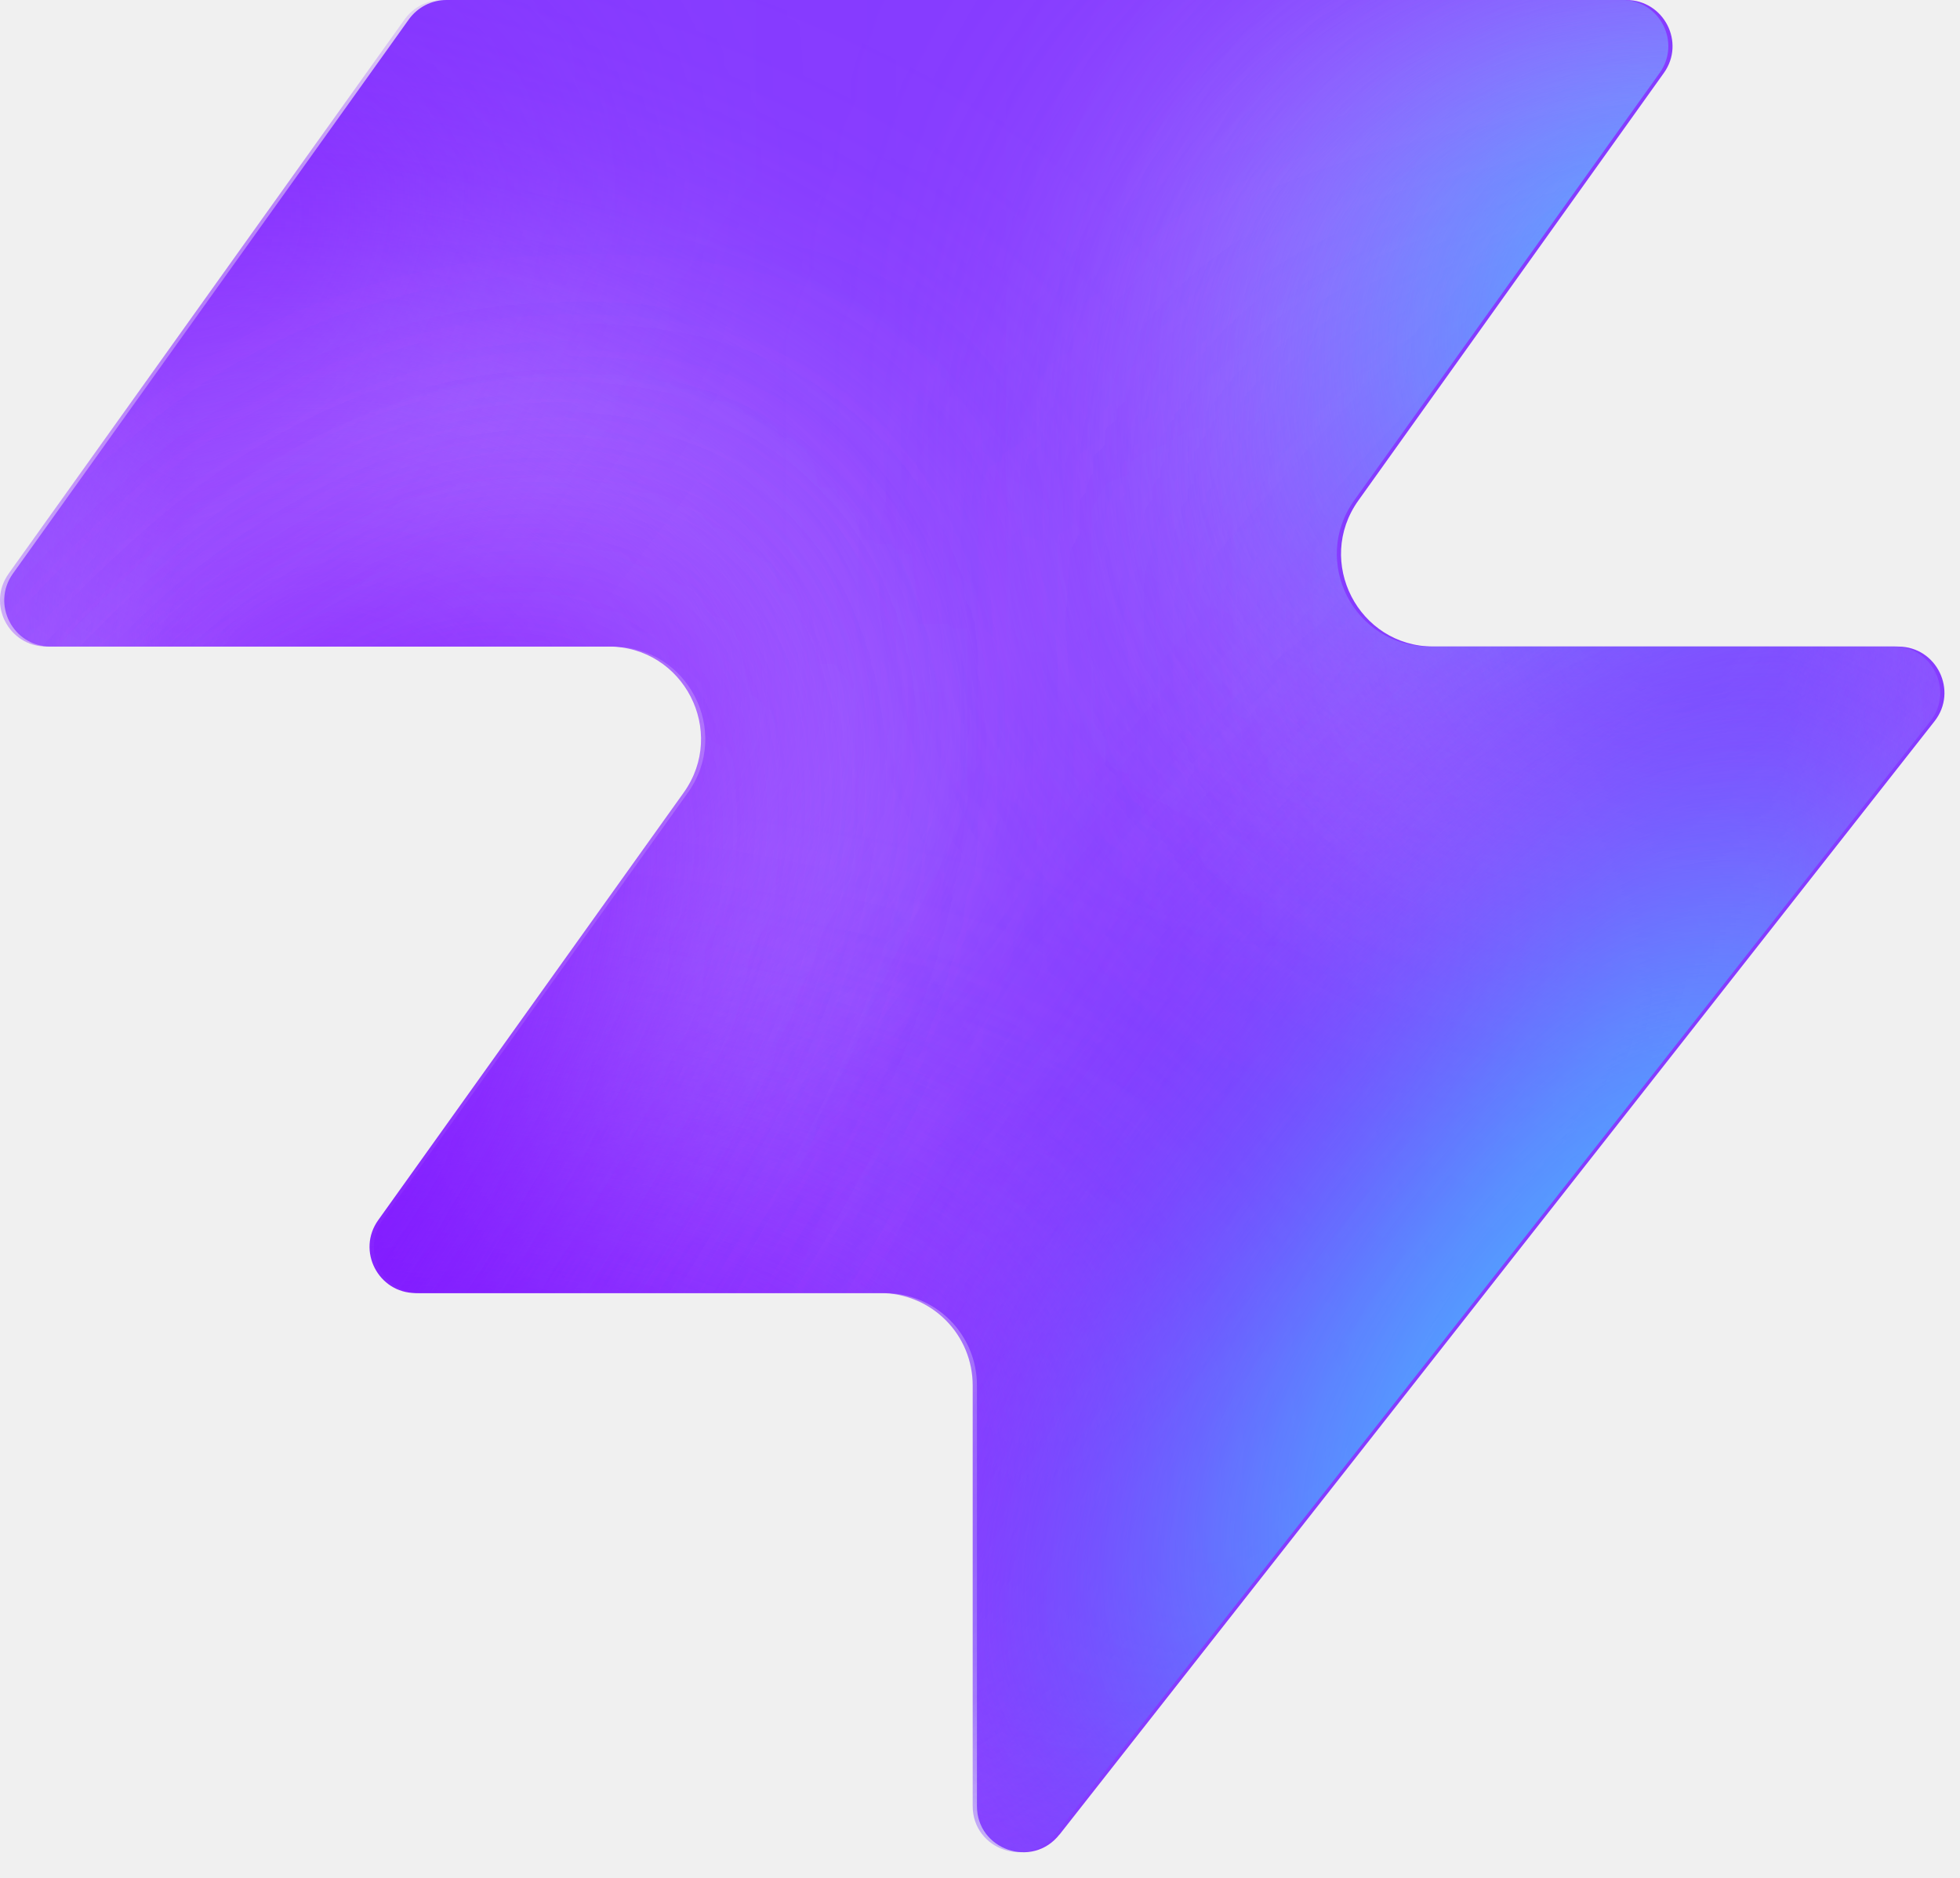
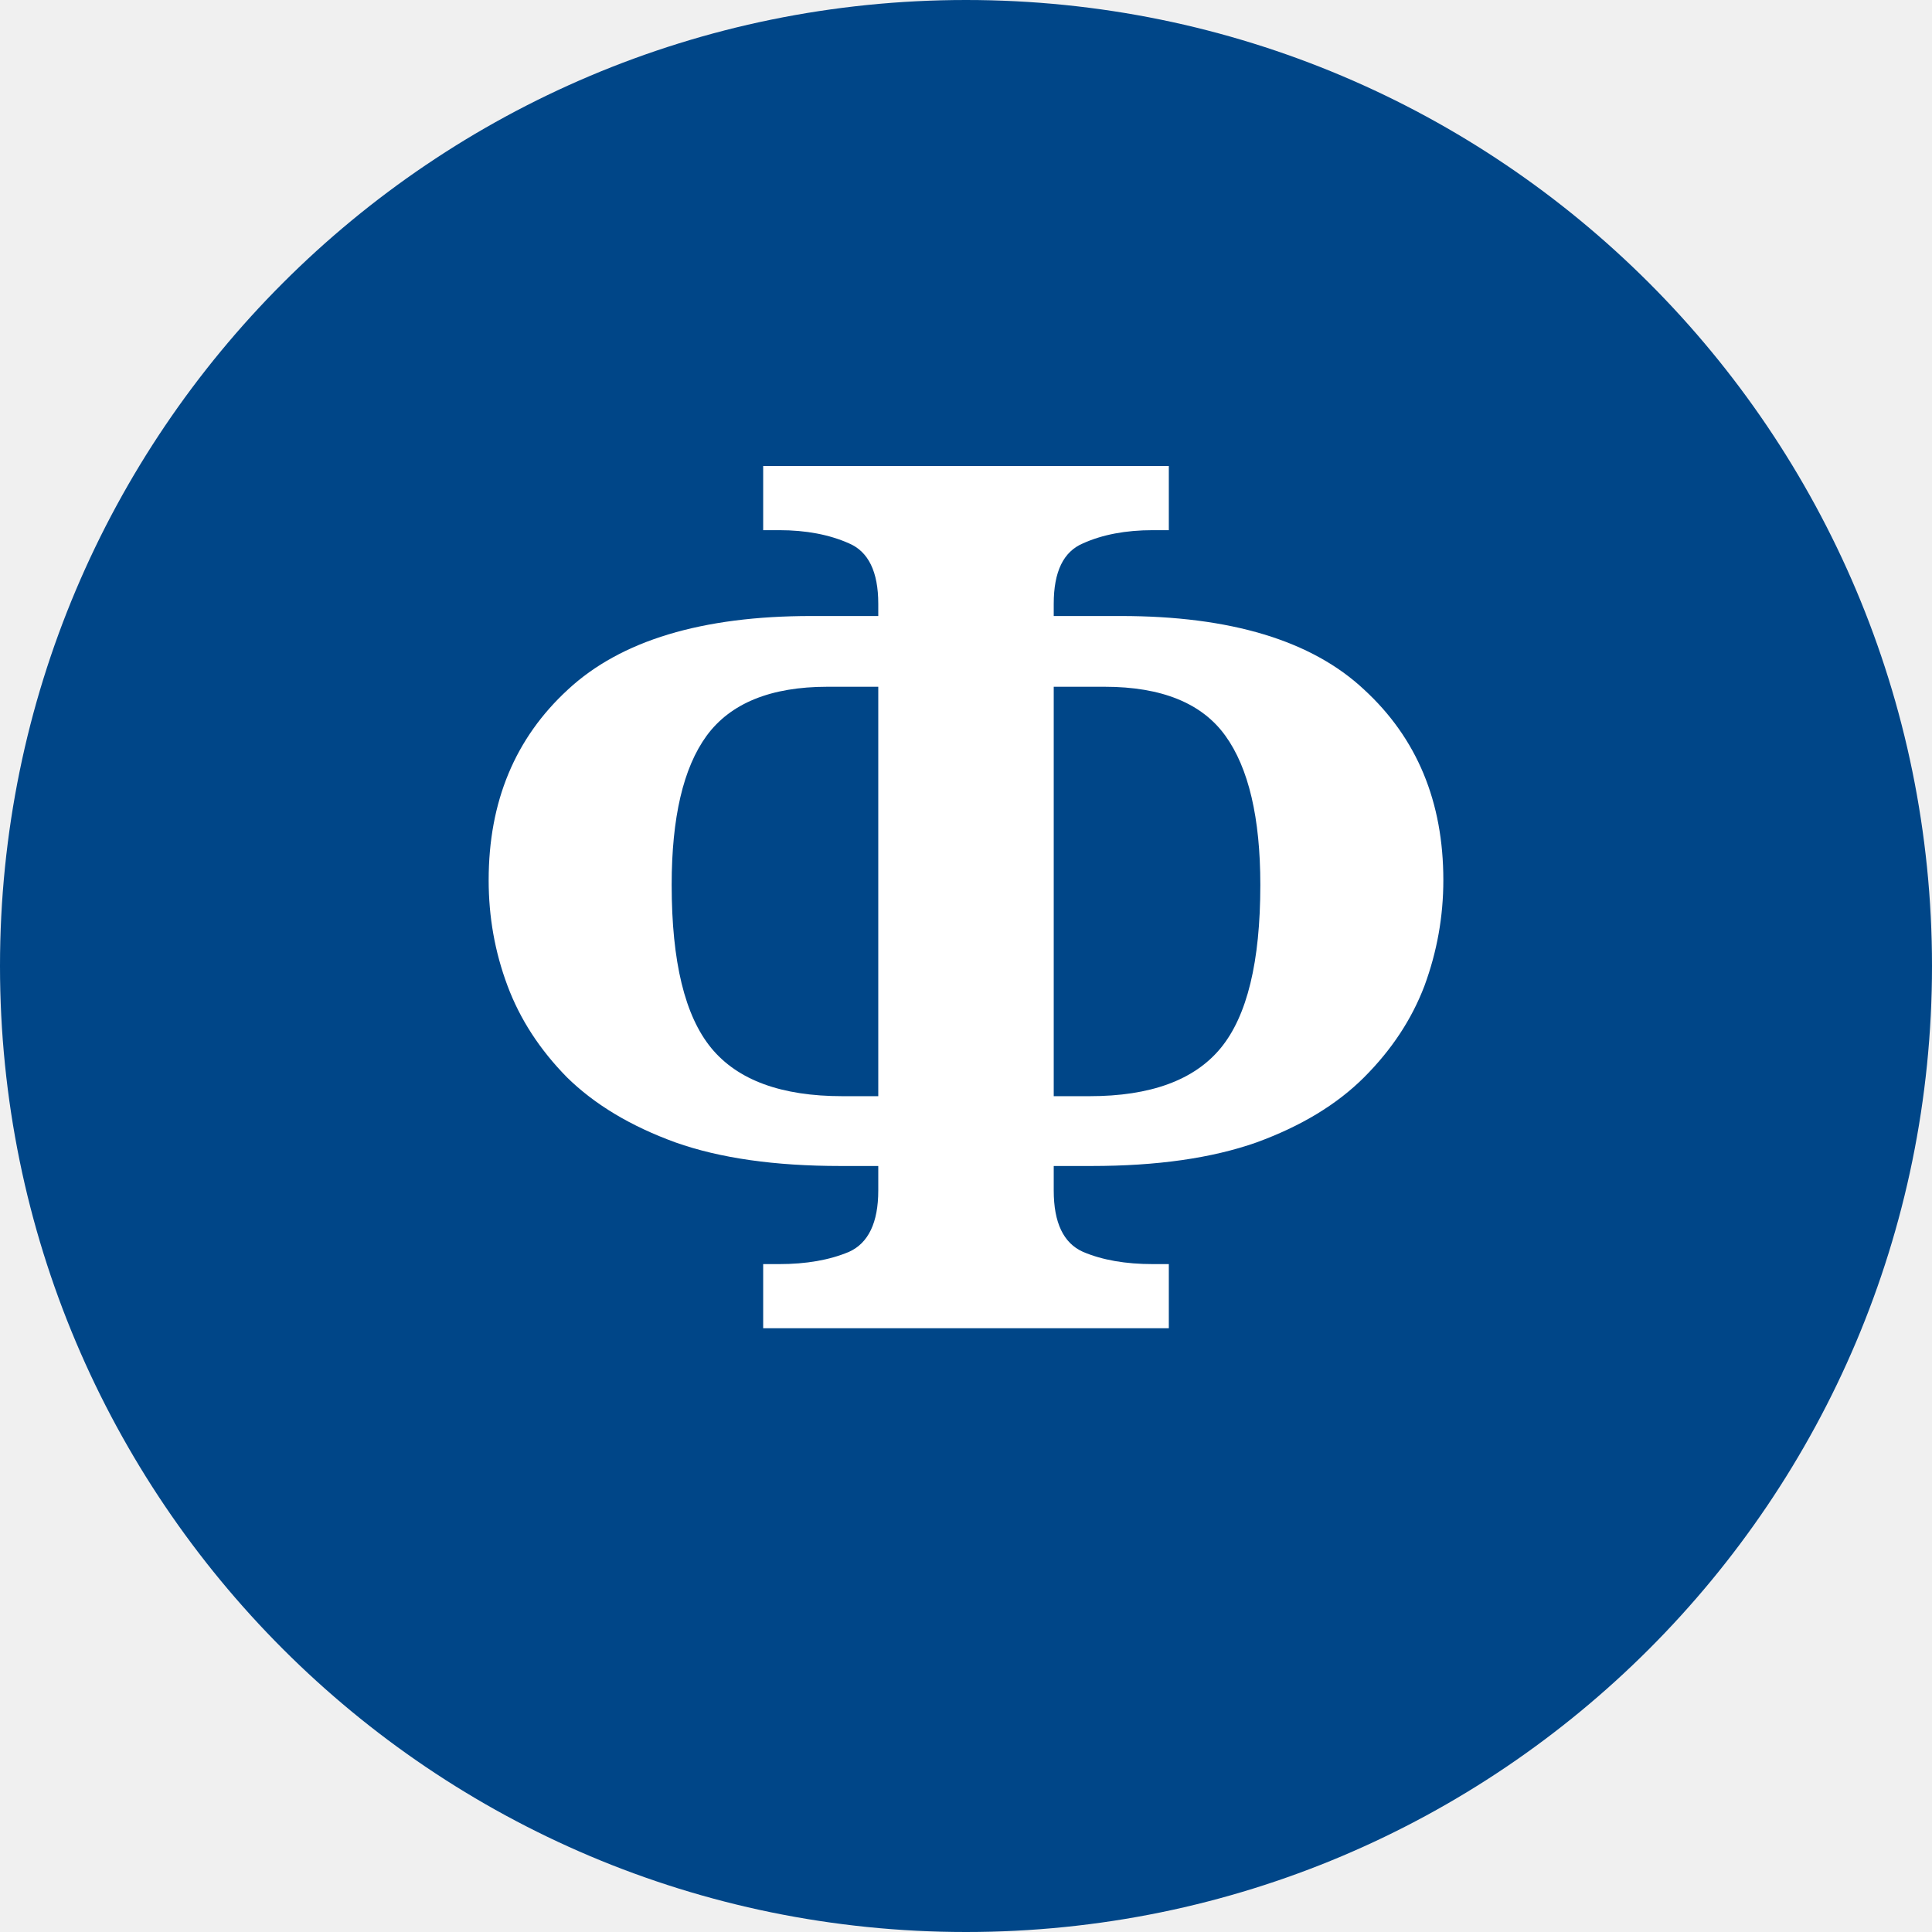
- <svg xmlns="http://www.w3.org/2000/svg" width="48" height="46" fill="none" viewBox="0 0 48 46">
-   <path fill="#863bff" d="M25.946 44.938c-.664.845-2.021.375-2.021-.698V33.937a2.26 2.26 0 0 0-2.262-2.262H10.287c-.92 0-1.456-1.04-.92-1.788l7.48-10.471c1.07-1.497 0-3.578-1.842-3.578H1.237c-.92 0-1.456-1.04-.92-1.788L10.013.474c.214-.297.556-.474.92-.474h28.894c.92 0 1.456 1.04.92 1.788l-7.48 10.471c-1.07 1.498 0 3.579 1.842 3.579h11.377c.943 0 1.473 1.088.89 1.83L25.947 44.94z" style="fill:#863bff;fill:color(display-p3 .525 .23 1);fill-opacity:1" />
-   <mask id="a" width="48" height="46" x="0" y="0" maskUnits="userSpaceOnUse" style="mask-type:alpha">
-     <path fill="#000" d="M25.842 44.938c-.664.844-2.021.375-2.021-.698V33.937a2.26 2.26 0 0 0-2.262-2.262H10.183c-.92 0-1.456-1.04-.92-1.788l7.48-10.471c1.07-1.498 0-3.579-1.842-3.579H1.133c-.92 0-1.456-1.04-.92-1.787L9.91.473c.214-.297.556-.474.92-.474h28.894c.92 0 1.456 1.04.92 1.788l-7.48 10.471c-1.07 1.498 0 3.578 1.842 3.578h11.377c.943 0 1.473 1.088.89 1.832L25.843 44.94z" style="fill:#000;fill-opacity:1" />
-   </mask>
-   <g mask="url(#a)">
-     <g filter="url(#b)">
-       <ellipse cx="5.508" cy="14.704" fill="#ede6ff" rx="5.508" ry="14.704" style="fill:#ede6ff;fill:color(display-p3 .927 .903 1);fill-opacity:1" transform="matrix(.00324 1 1 -.00324 -4.47 31.516)" />
-     </g>
-     <g filter="url(#c)">
-       <ellipse cx="10.399" cy="29.851" fill="#ede6ff" rx="10.399" ry="29.851" style="fill:#ede6ff;fill:color(display-p3 .927 .903 1);fill-opacity:1" transform="matrix(.00324 1 1 -.00324 -39.328 7.883)" />
-     </g>
-     <g filter="url(#d)">
-       <ellipse cx="5.508" cy="30.487" fill="#7e14ff" rx="5.508" ry="30.487" style="fill:#7e14ff;fill:color(display-p3 .492 .077 1);fill-opacity:1" transform="rotate(89.814 -25.913 -14.639)scale(1 -1)" />
-     </g>
-     <g filter="url(#e)">
-       <ellipse cx="5.508" cy="30.599" fill="#7e14ff" rx="5.508" ry="30.599" style="fill:#7e14ff;fill:color(display-p3 .492 .077 1);fill-opacity:1" transform="rotate(89.814 -32.644 -3.334)scale(1 -1)" />
-     </g>
-     <g filter="url(#f)">
-       <ellipse cx="5.508" cy="30.599" fill="#7e14ff" rx="5.508" ry="30.599" style="fill:#7e14ff;fill:color(display-p3 .492 .077 1);fill-opacity:1" transform="matrix(.00324 1 1 -.00324 -34.34 30.47)" />
-     </g>
-     <g filter="url(#g)">
-       <ellipse cx="14.072" cy="22.078" fill="#ede6ff" rx="14.072" ry="22.078" style="fill:#ede6ff;fill:color(display-p3 .927 .903 1);fill-opacity:1" transform="rotate(93.35 24.506 48.493)scale(-1 1)" />
-     </g>
-     <g filter="url(#h)">
-       <ellipse cx="3.47" cy="21.501" fill="#7e14ff" rx="3.47" ry="21.501" style="fill:#7e14ff;fill:color(display-p3 .492 .077 1);fill-opacity:1" transform="rotate(89.009 28.708 47.59)scale(-1 1)" />
-     </g>
-     <g filter="url(#i)">
-       <ellipse cx="3.47" cy="21.501" fill="#7e14ff" rx="3.47" ry="21.501" style="fill:#7e14ff;fill:color(display-p3 .492 .077 1);fill-opacity:1" transform="rotate(89.009 28.708 47.59)scale(-1 1)" />
-     </g>
-     <g filter="url(#j)">
-       <ellipse cx=".387" cy="8.972" fill="#7e14ff" rx="4.407" ry="29.108" style="fill:#7e14ff;fill:color(display-p3 .492 .077 1);fill-opacity:1" transform="rotate(39.51 .387 8.972)" />
-     </g>
-     <g filter="url(#k)">
-       <ellipse cx="47.523" cy="-6.092" fill="#7e14ff" rx="4.407" ry="29.108" style="fill:#7e14ff;fill:color(display-p3 .492 .077 1);fill-opacity:1" transform="rotate(37.892 47.523 -6.092)" />
-     </g>
-     <g filter="url(#l)">
-       <ellipse cx="41.412" cy="6.333" fill="#47bfff" rx="5.971" ry="9.665" style="fill:#47bfff;fill:color(display-p3 .28 .748 1);fill-opacity:1" transform="rotate(37.892 41.412 6.333)" />
-     </g>
-     <g filter="url(#m)">
-       <ellipse cx="-1.879" cy="38.332" fill="#7e14ff" rx="4.407" ry="29.108" style="fill:#7e14ff;fill:color(display-p3 .492 .077 1);fill-opacity:1" transform="rotate(37.892 -1.88 38.332)" />
-     </g>
-     <g filter="url(#n)">
-       <ellipse cx="-1.879" cy="38.332" fill="#7e14ff" rx="4.407" ry="29.108" style="fill:#7e14ff;fill:color(display-p3 .492 .077 1);fill-opacity:1" transform="rotate(37.892 -1.88 38.332)" />
-     </g>
-     <g filter="url(#o)">
-       <ellipse cx="35.651" cy="29.907" fill="#7e14ff" rx="4.407" ry="29.108" style="fill:#7e14ff;fill:color(display-p3 .492 .077 1);fill-opacity:1" transform="rotate(37.892 35.651 29.907)" />
-     </g>
-     <g filter="url(#p)">
-       <ellipse cx="38.418" cy="32.4" fill="#47bfff" rx="5.971" ry="15.297" style="fill:#47bfff;fill:color(display-p3 .28 .748 1);fill-opacity:1" transform="rotate(37.892 38.418 32.4)" />
-     </g>
-   </g>
-   <defs>
-     <filter id="b" width="60.045" height="41.654" x="-19.77" y="16.149" color-interpolation-filters="sRGB" filterUnits="userSpaceOnUse">
-       <feFlood flood-opacity="0" result="BackgroundImageFix" />
-       <feBlend in="SourceGraphic" in2="BackgroundImageFix" result="shape" />
-       <feGaussianBlur result="effect1_foregroundBlur_2002_17158" stdDeviation="7.659" />
-     </filter>
-     <filter id="c" width="90.34" height="51.437" x="-54.613" y="-7.533" color-interpolation-filters="sRGB" filterUnits="userSpaceOnUse">
-       <feFlood flood-opacity="0" result="BackgroundImageFix" />
-       <feBlend in="SourceGraphic" in2="BackgroundImageFix" result="shape" />
-       <feGaussianBlur result="effect1_foregroundBlur_2002_17158" stdDeviation="7.659" />
-     </filter>
-     <filter id="d" width="79.355" height="29.4" x="-49.64" y="2.03" color-interpolation-filters="sRGB" filterUnits="userSpaceOnUse">
-       <feFlood flood-opacity="0" result="BackgroundImageFix" />
-       <feBlend in="SourceGraphic" in2="BackgroundImageFix" result="shape" />
-       <feGaussianBlur result="effect1_foregroundBlur_2002_17158" stdDeviation="4.596" />
-     </filter>
-     <filter id="e" width="79.579" height="29.4" x="-45.045" y="20.029" color-interpolation-filters="sRGB" filterUnits="userSpaceOnUse">
-       <feFlood flood-opacity="0" result="BackgroundImageFix" />
-       <feBlend in="SourceGraphic" in2="BackgroundImageFix" result="shape" />
-       <feGaussianBlur result="effect1_foregroundBlur_2002_17158" stdDeviation="4.596" />
-     </filter>
-     <filter id="f" width="79.579" height="29.4" x="-43.513" y="21.178" color-interpolation-filters="sRGB" filterUnits="userSpaceOnUse">
-       <feFlood flood-opacity="0" result="BackgroundImageFix" />
-       <feBlend in="SourceGraphic" in2="BackgroundImageFix" result="shape" />
-       <feGaussianBlur result="effect1_foregroundBlur_2002_17158" stdDeviation="4.596" />
-     </filter>
-     <filter id="g" width="74.749" height="58.852" x="15.756" y="-17.901" color-interpolation-filters="sRGB" filterUnits="userSpaceOnUse">
-       <feFlood flood-opacity="0" result="BackgroundImageFix" />
-       <feBlend in="SourceGraphic" in2="BackgroundImageFix" result="shape" />
-       <feGaussianBlur result="effect1_foregroundBlur_2002_17158" stdDeviation="7.659" />
-     </filter>
-     <filter id="h" width="61.377" height="25.362" x="23.548" y="2.284" color-interpolation-filters="sRGB" filterUnits="userSpaceOnUse">
-       <feFlood flood-opacity="0" result="BackgroundImageFix" />
-       <feBlend in="SourceGraphic" in2="BackgroundImageFix" result="shape" />
-       <feGaussianBlur result="effect1_foregroundBlur_2002_17158" stdDeviation="4.596" />
-     </filter>
-     <filter id="i" width="61.377" height="25.362" x="23.548" y="2.284" color-interpolation-filters="sRGB" filterUnits="userSpaceOnUse">
-       <feFlood flood-opacity="0" result="BackgroundImageFix" />
-       <feBlend in="SourceGraphic" in2="BackgroundImageFix" result="shape" />
-       <feGaussianBlur result="effect1_foregroundBlur_2002_17158" stdDeviation="4.596" />
-     </filter>
-     <filter id="j" width="56.045" height="63.649" x="-27.636" y="-22.853" color-interpolation-filters="sRGB" filterUnits="userSpaceOnUse">
-       <feFlood flood-opacity="0" result="BackgroundImageFix" />
-       <feBlend in="SourceGraphic" in2="BackgroundImageFix" result="shape" />
-       <feGaussianBlur result="effect1_foregroundBlur_2002_17158" stdDeviation="4.596" />
-     </filter>
-     <filter id="k" width="54.814" height="64.646" x="20.116" y="-38.415" color-interpolation-filters="sRGB" filterUnits="userSpaceOnUse">
-       <feFlood flood-opacity="0" result="BackgroundImageFix" />
-       <feBlend in="SourceGraphic" in2="BackgroundImageFix" result="shape" />
-       <feGaussianBlur result="effect1_foregroundBlur_2002_17158" stdDeviation="4.596" />
-     </filter>
-     <filter id="l" width="33.541" height="35.313" x="24.641" y="-11.323" color-interpolation-filters="sRGB" filterUnits="userSpaceOnUse">
-       <feFlood flood-opacity="0" result="BackgroundImageFix" />
-       <feBlend in="SourceGraphic" in2="BackgroundImageFix" result="shape" />
-       <feGaussianBlur result="effect1_foregroundBlur_2002_17158" stdDeviation="4.596" />
-     </filter>
-     <filter id="m" width="54.814" height="64.646" x="-29.286" y="6.009" color-interpolation-filters="sRGB" filterUnits="userSpaceOnUse">
-       <feFlood flood-opacity="0" result="BackgroundImageFix" />
-       <feBlend in="SourceGraphic" in2="BackgroundImageFix" result="shape" />
-       <feGaussianBlur result="effect1_foregroundBlur_2002_17158" stdDeviation="4.596" />
-     </filter>
-     <filter id="n" width="54.814" height="64.646" x="-29.286" y="6.009" color-interpolation-filters="sRGB" filterUnits="userSpaceOnUse">
-       <feFlood flood-opacity="0" result="BackgroundImageFix" />
-       <feBlend in="SourceGraphic" in2="BackgroundImageFix" result="shape" />
-       <feGaussianBlur result="effect1_foregroundBlur_2002_17158" stdDeviation="4.596" />
-     </filter>
-     <filter id="o" width="54.814" height="64.646" x="8.244" y="-2.416" color-interpolation-filters="sRGB" filterUnits="userSpaceOnUse">
-       <feFlood flood-opacity="0" result="BackgroundImageFix" />
-       <feBlend in="SourceGraphic" in2="BackgroundImageFix" result="shape" />
-       <feGaussianBlur result="effect1_foregroundBlur_2002_17158" stdDeviation="4.596" />
-     </filter>
-     <filter id="p" width="39.409" height="43.623" x="18.713" y="10.588" color-interpolation-filters="sRGB" filterUnits="userSpaceOnUse">
-       <feFlood flood-opacity="0" result="BackgroundImageFix" />
-       <feBlend in="SourceGraphic" in2="BackgroundImageFix" result="shape" />
-       <feGaussianBlur result="effect1_foregroundBlur_2002_17158" stdDeviation="4.596" />
-     </filter>
-   </defs>
+ <svg xmlns="http://www.w3.org/2000/svg" viewBox="0 0 32 32">
+   <circle cx="16" cy="16" r="16" fill="#004688" />
+   <text x="16" y="22" font-family="Georgia,serif" font-size="20" font-weight="bold" fill="white" text-anchor="middle">Φ</text>
</svg>
